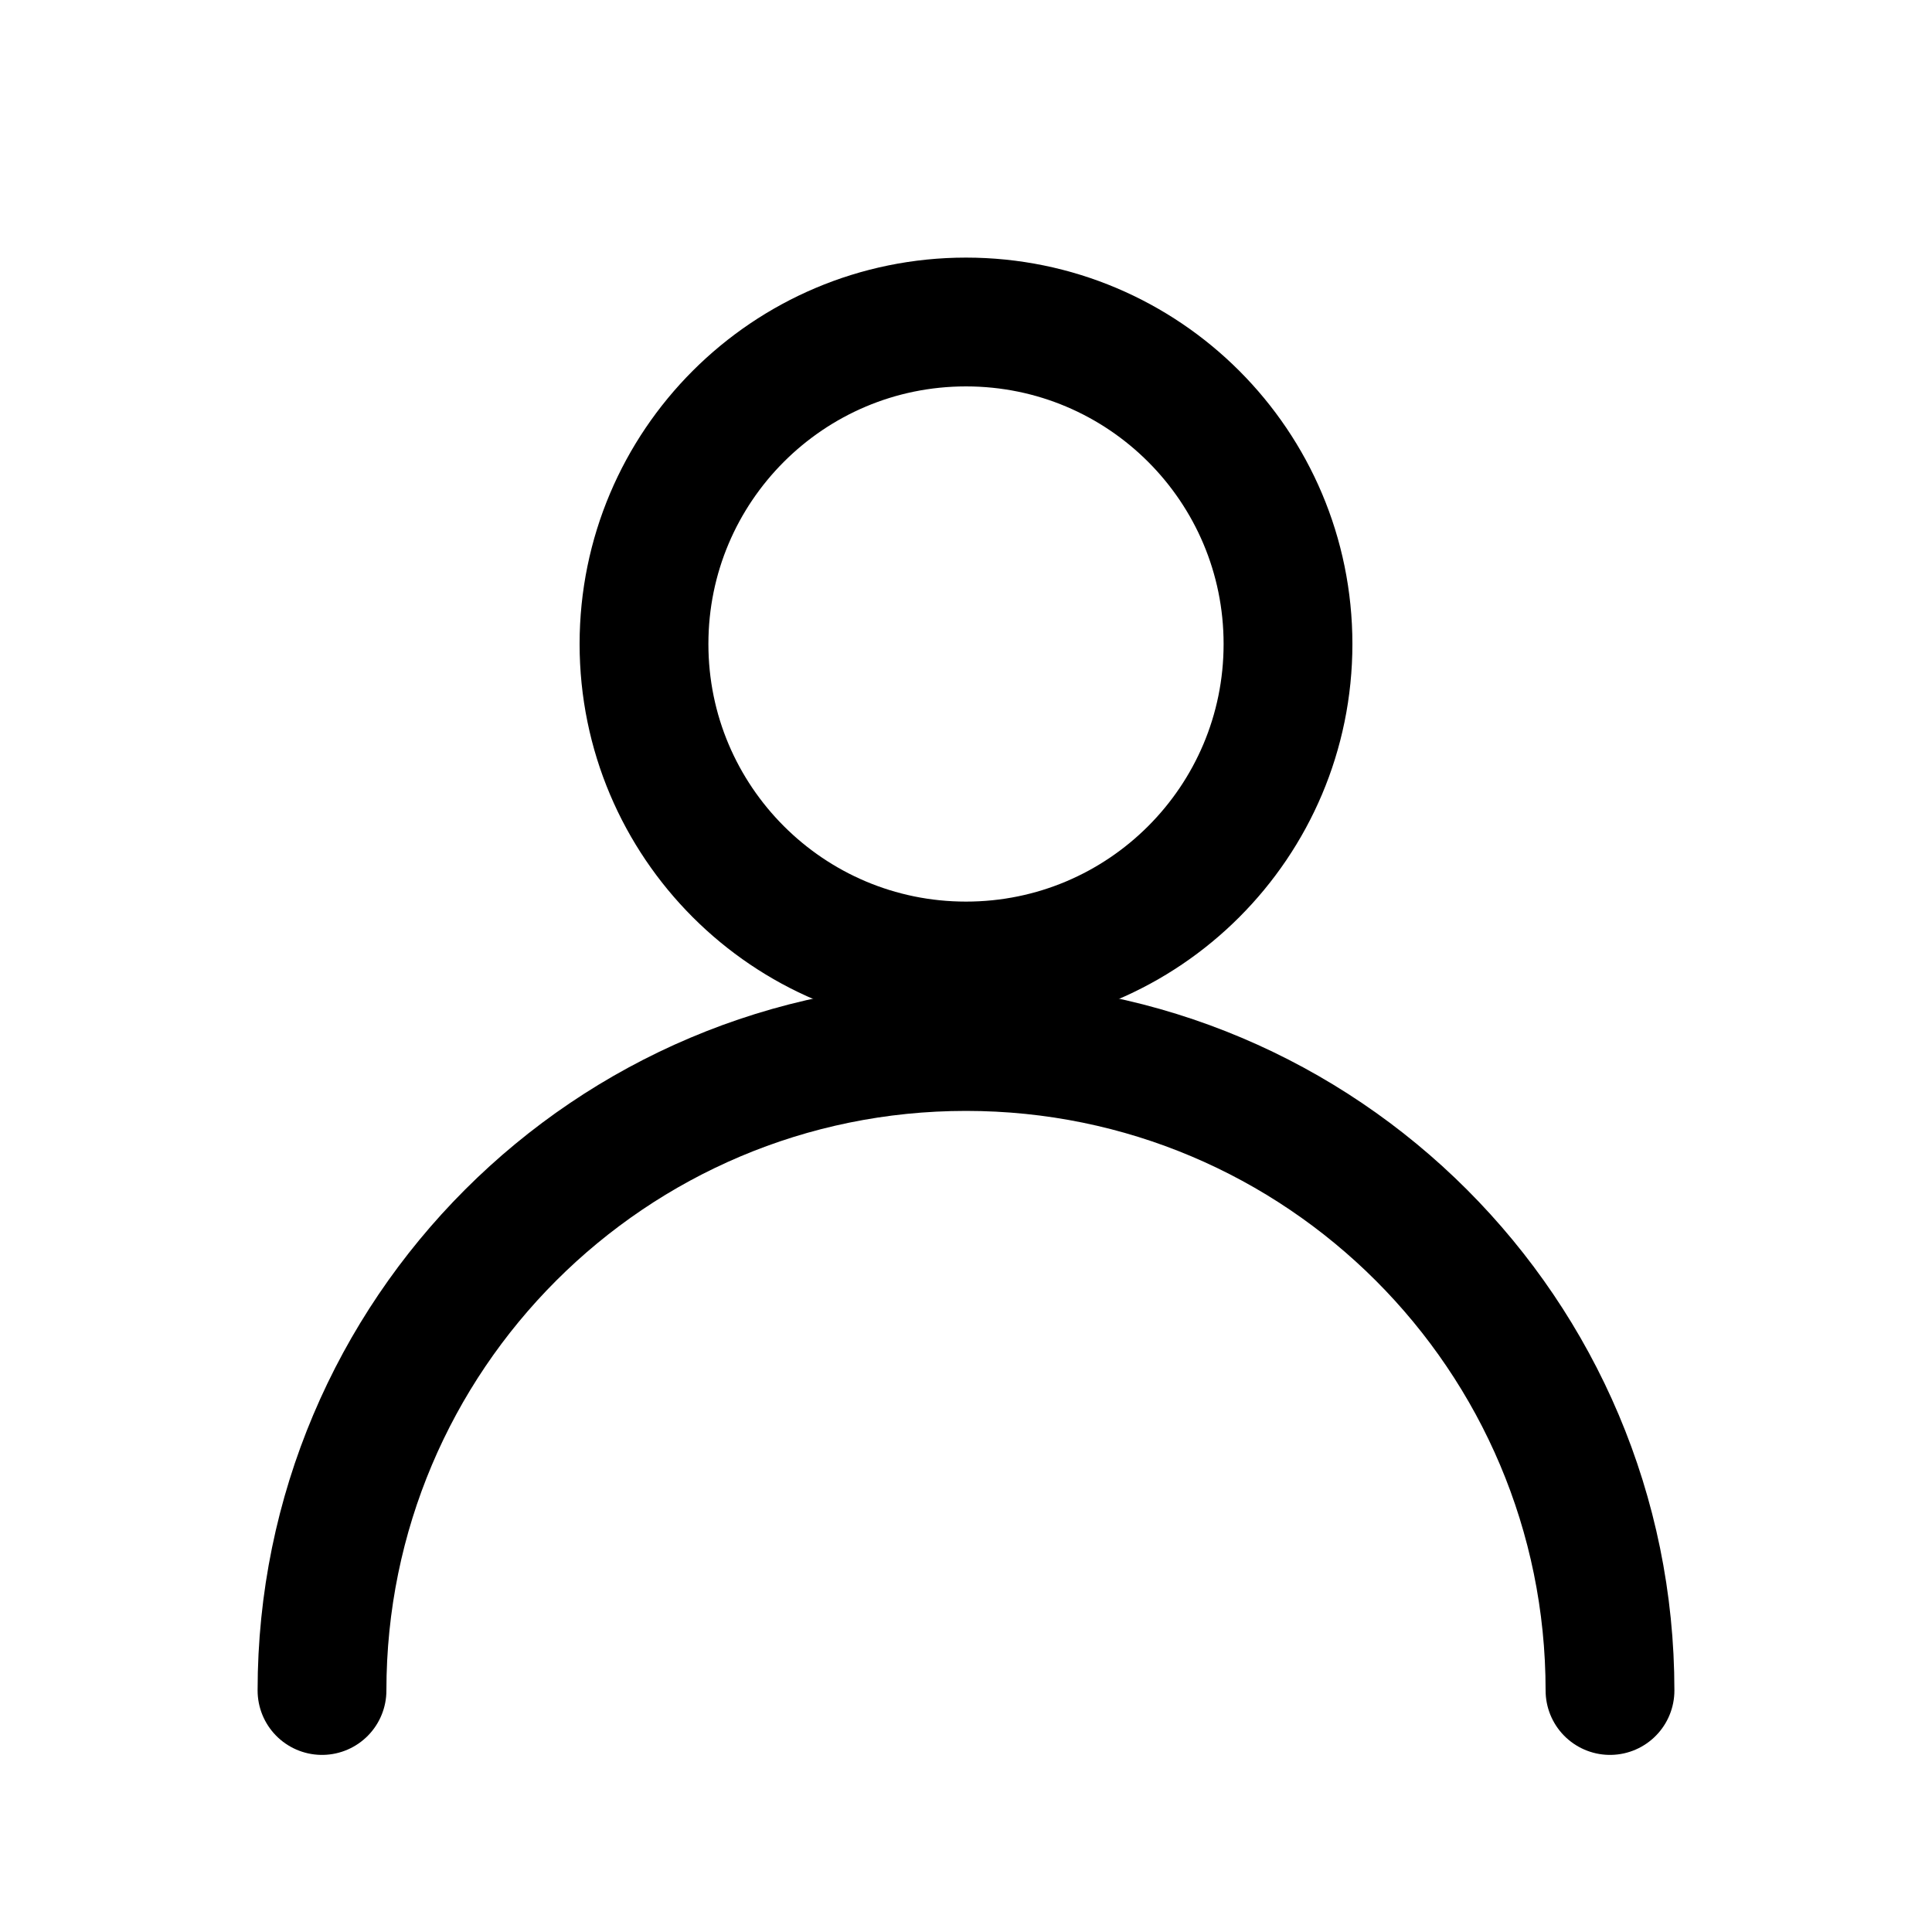
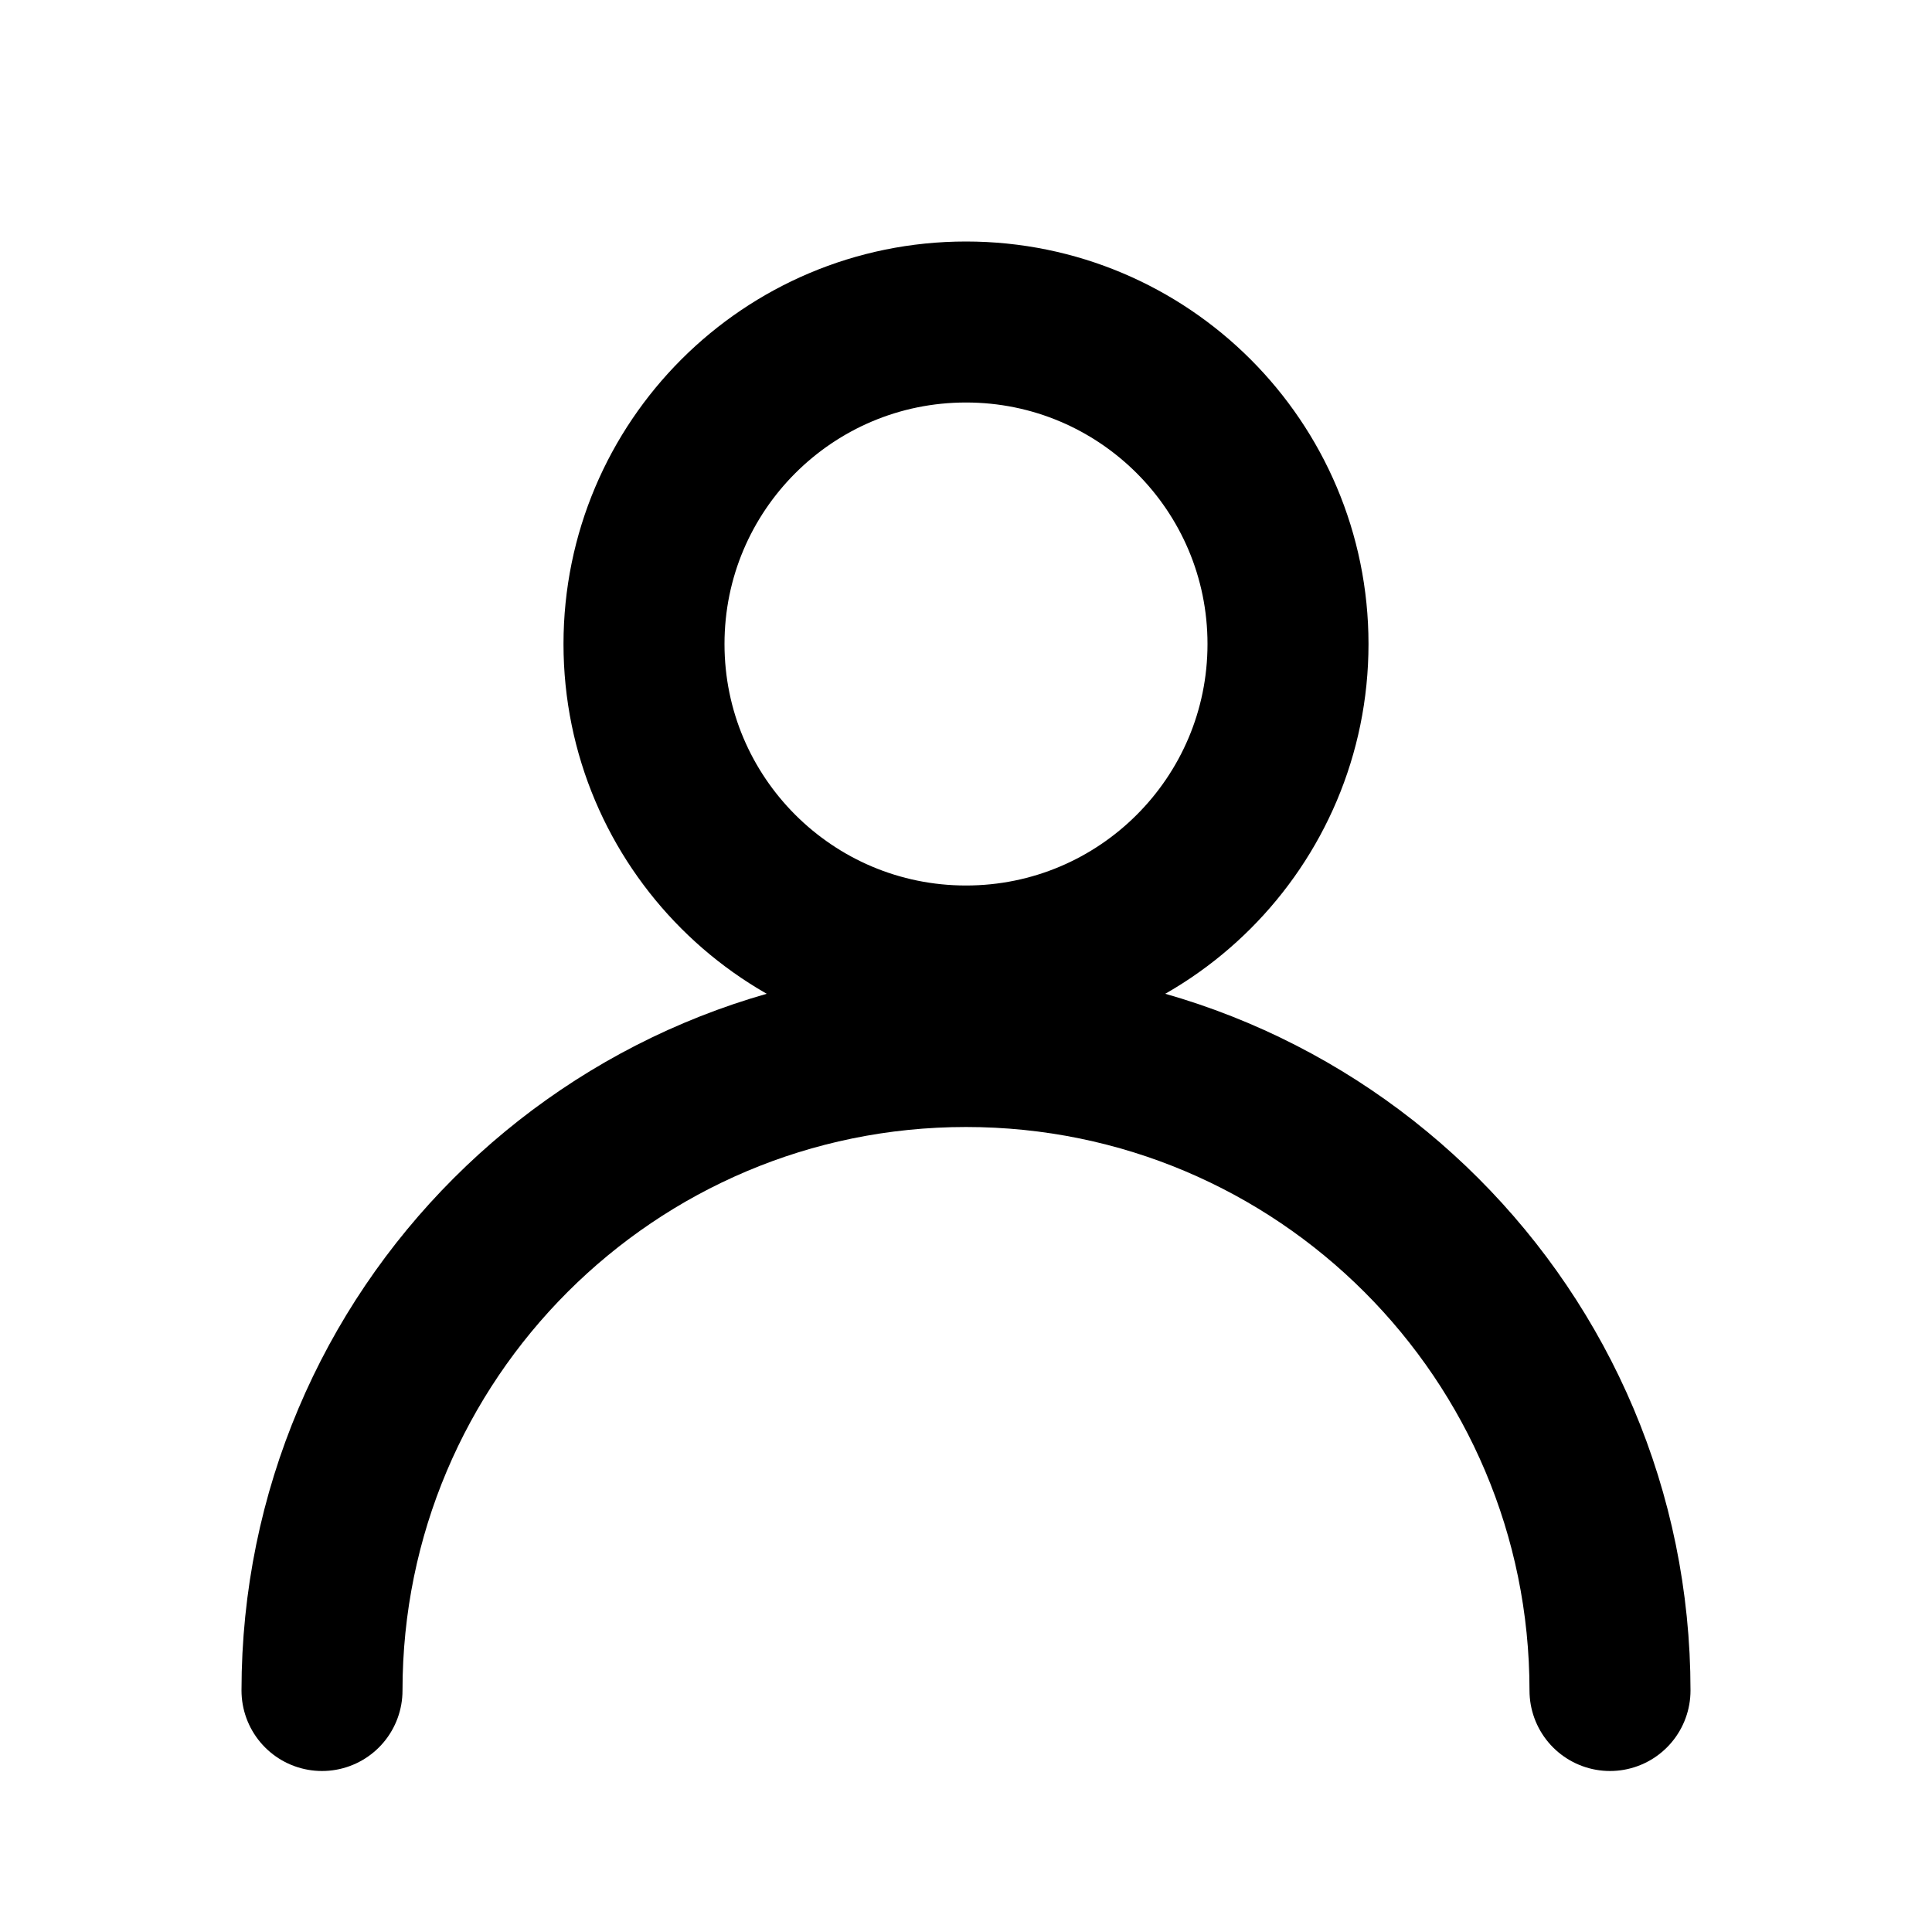
- <svg xmlns="http://www.w3.org/2000/svg" width="24" height="24" viewBox="0 0 24 24" fill="none" stroke="#000000" stroke-width="1.6" stroke-linecap="round" stroke-linejoin="round">
+ <svg xmlns="http://www.w3.org/2000/svg" width="24" height="24" viewBox="0 0 24 24" fill="none" stroke="#000000" stroke-width="2" stroke-linecap="round" stroke-linejoin="round">
  <circle cx="12" cy="8" r="4" />
  <path d="M4 21a8 8 0 0 1 16 0" />
</svg>
